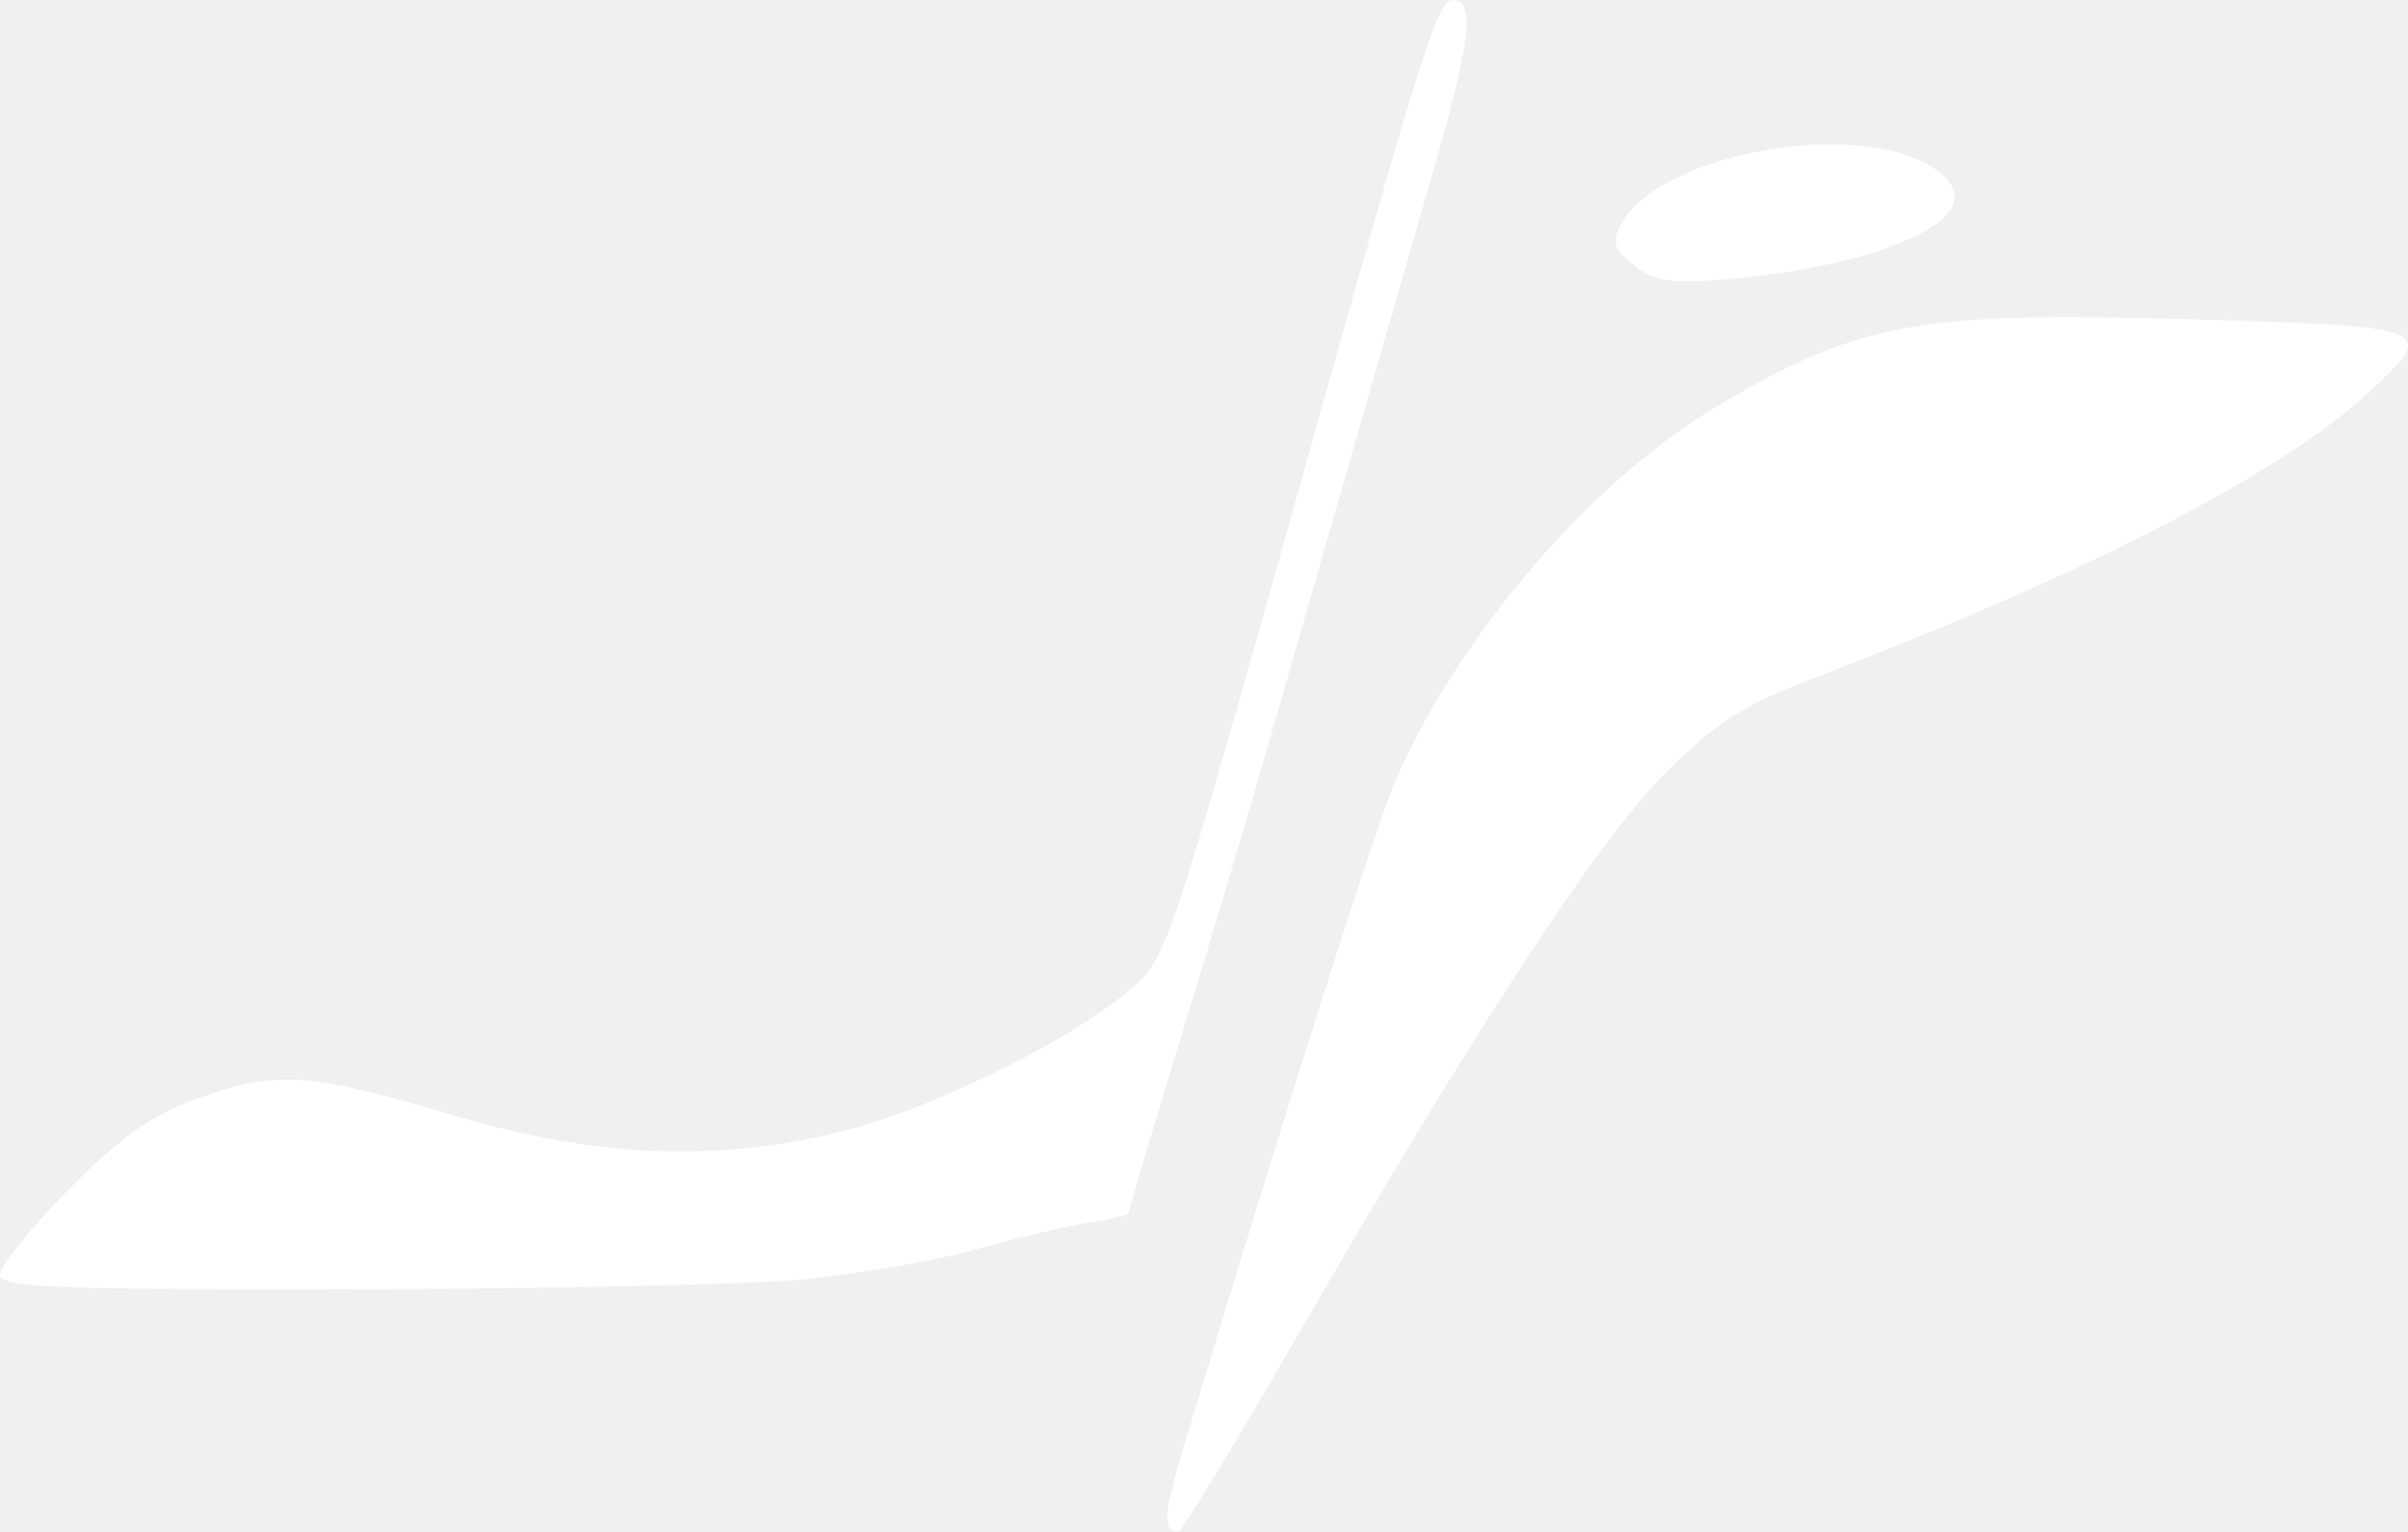
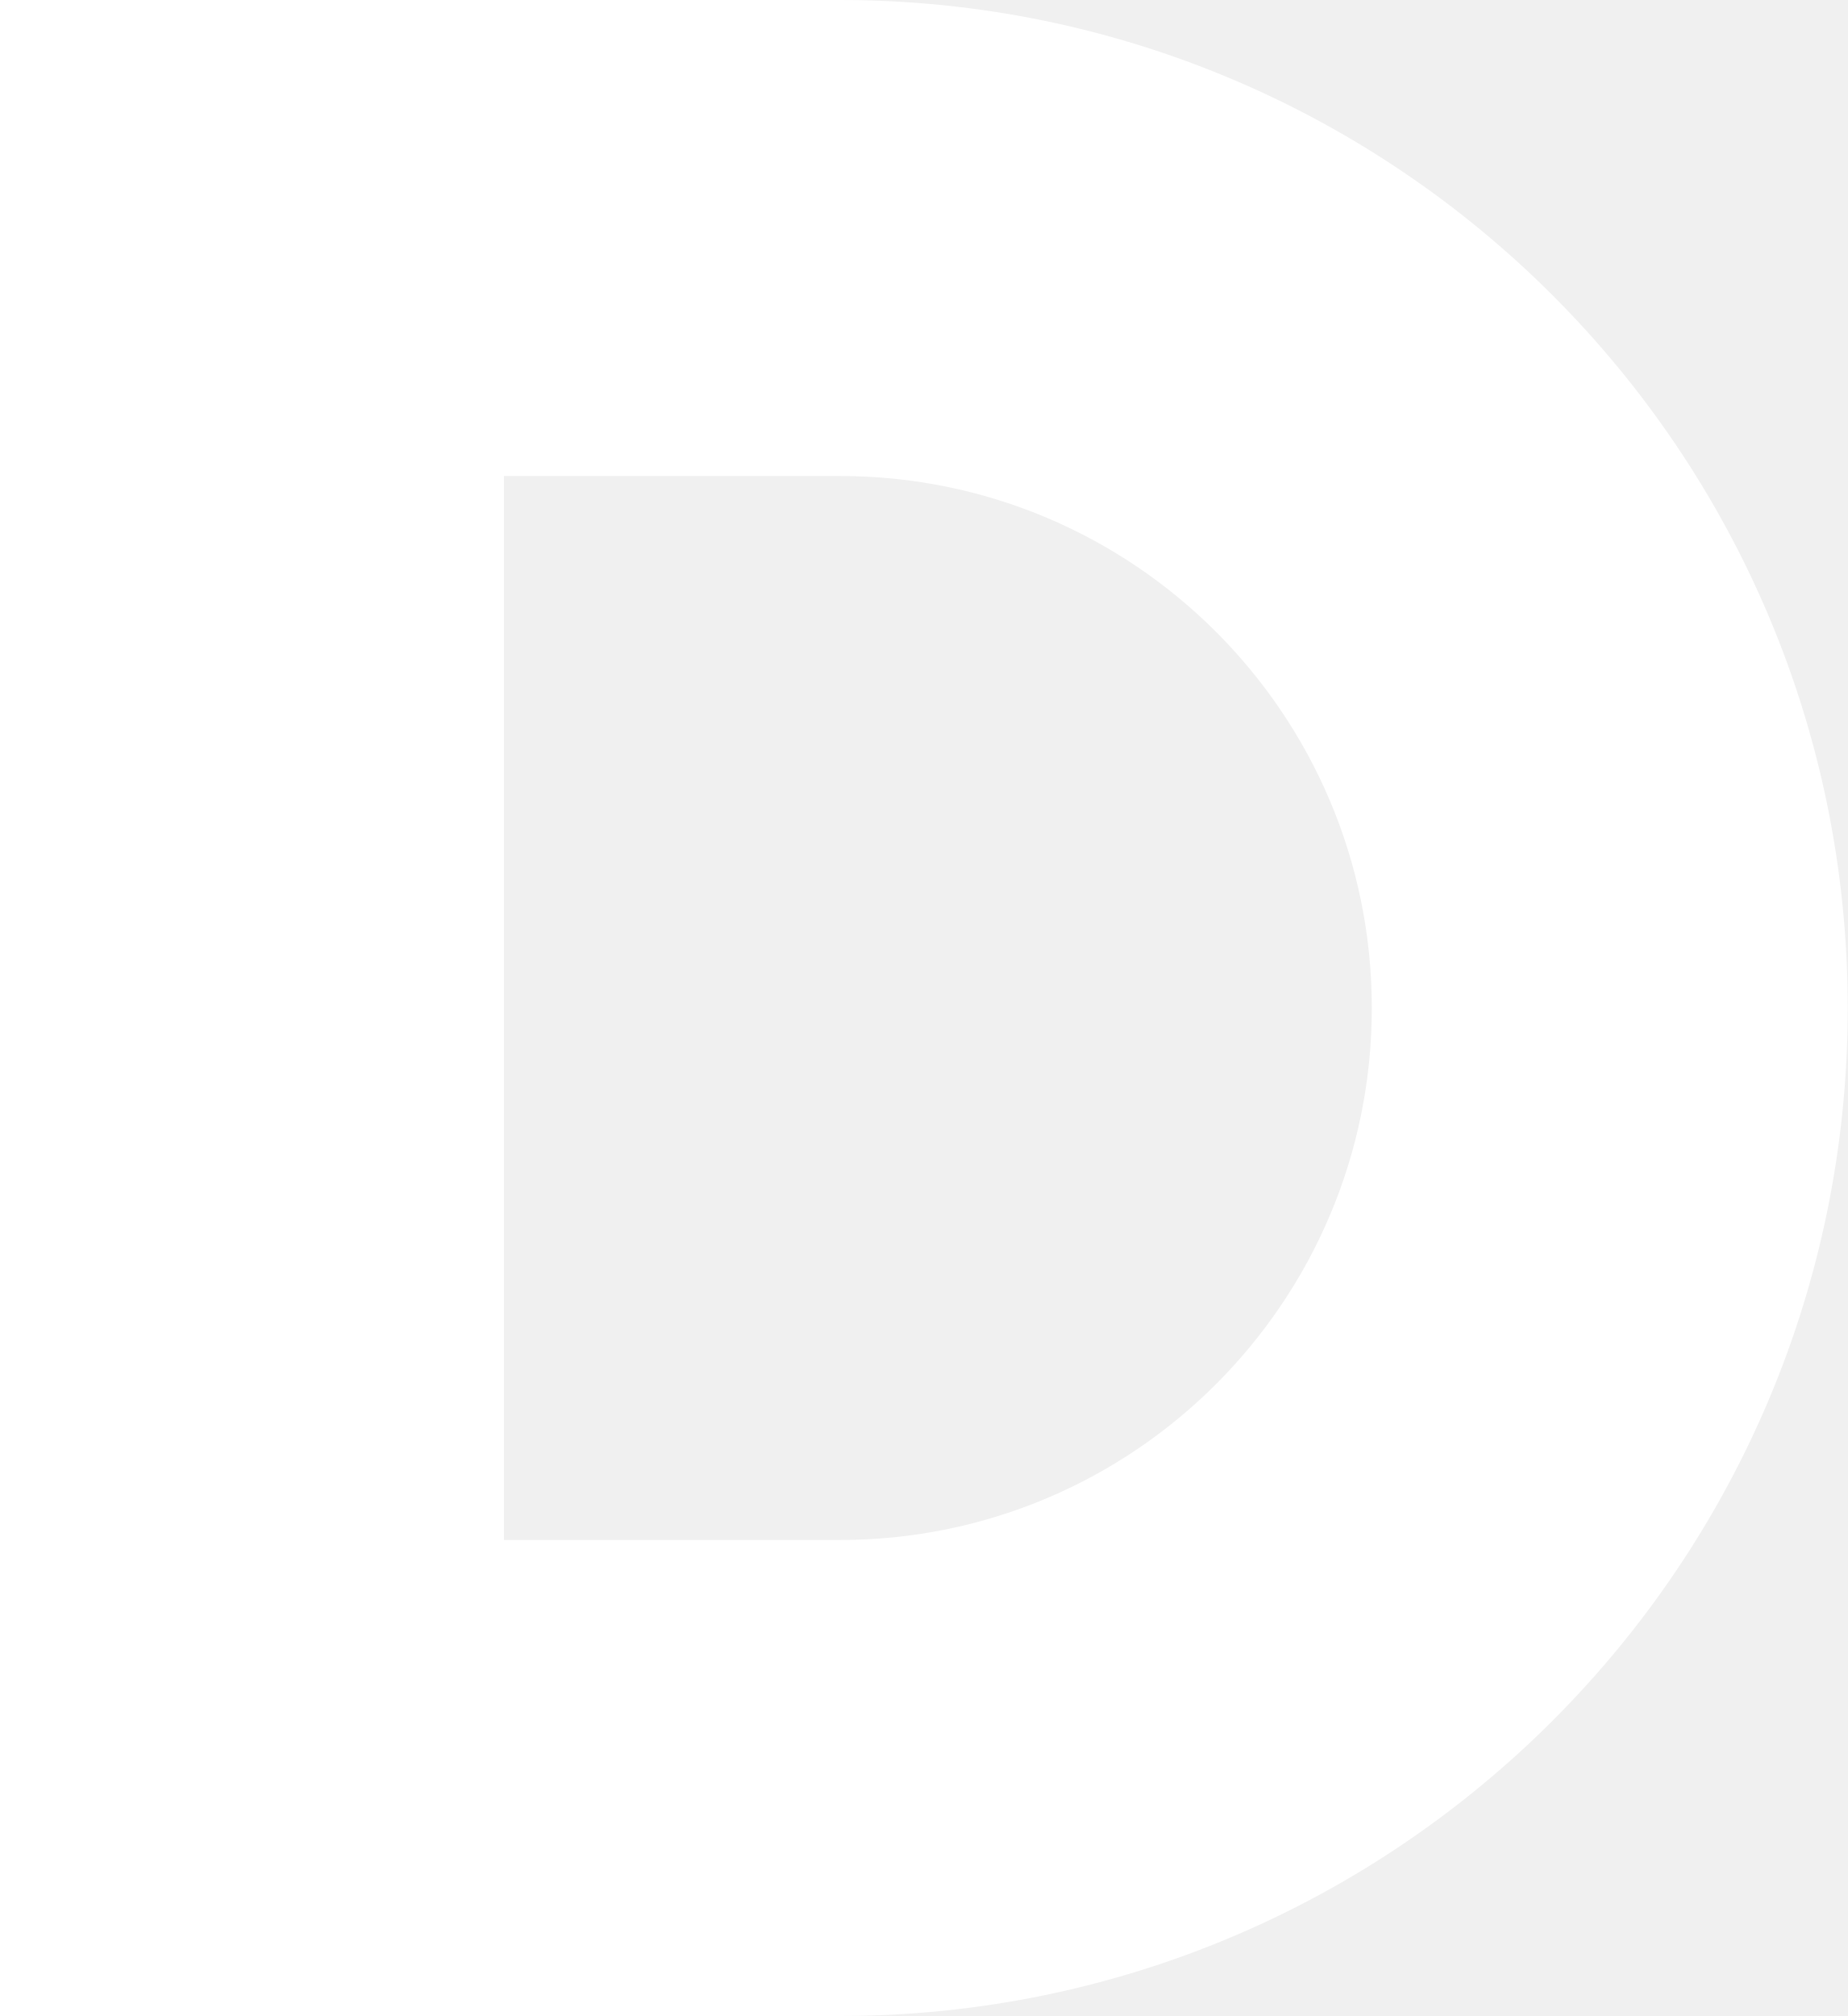
- <svg xmlns="http://www.w3.org/2000/svg" version="1.1" id="svg1" width="318.602" height="202.667" viewBox="0 0 318.602 202.667">
-   <defs id="defs1" />
-   <g id="g1" style="display:inline" transform="translate(-6.666667,-70.66667)">
-     <path style="display:inline;fill:#ffffff" d="m 177.813,248.333 c 23.823,-41.298 40.54,-66.846 49.512,-75.667 6.817,-6.702 10.074,-8.737 20.073,-12.545 34.578,-13.167 61.047,-26.787 72.372,-37.243 9.629,-8.89 9.343,-9.011 -23.437,-9.964 -35.718,-1.038 -43.73,0.421 -62.175,11.323 -16.721,9.883 -34.201,30.112 -42.747,49.472 -2.574,5.83 -14.813,44.306 -27.964,87.907 -2.86,9.483 -3.025,11.716 -0.862,11.716 0.444,0 7.297,-11.25 15.228,-25 z m -65.146,-8.323 C 120,239.333 130.5,237.51 136,235.96 c 5.5,-1.55 12.25,-3.138 15,-3.529 2.75,-0.391 5,-0.955 5,-1.253 0,-0.298 2.151,-7.585 4.781,-16.193 8.492,-27.802 12.213,-40.416 21.137,-71.652 4.819,-16.867 11.235,-39.185 14.258,-49.596 5.128,-17.661 5.748,-23.07 2.643,-23.07 -1.849,0 -4.07,6.908 -16.722,52 -21.79,77.659 -20.808,74.744 -26.848,79.723 -7.593,6.258 -25.039,14.825 -36.109,17.73 -17.095,4.487 -33.411,3.867 -53.117,-2.016 -18.569,-5.544 -23.143,-5.803 -33.64,-1.904 -5.875,2.182 -9.864,5.044 -16.717,11.991 -4.95,5.019 -9,10.029 -9,11.134 0,1.752 5.928,2.003 46.333,1.964 25.483,-0.025 52.333,-0.6 59.667,-1.278 z M 252.695,104.637 c 12.183,-3.487 15.773,-7.896 9.638,-11.836 -10.193,-6.547 -36.198,-1.773 -41.194,7.562 -1.256,2.346 -0.987,3.204 1.684,5.375 2.695,2.191 4.6,2.477 12.539,1.882 5.149,-0.386 12.949,-1.728 17.333,-2.983 z" id="path1" />
-   </g>
+ <svg xmlns="http://www.w3.org/2000/svg" width="66" height="72" viewBox="20 14 66 72">
+   <path fill="#ffffff" fill-rule="evenodd" d="M20 14H50A36 36 0 0 1 50 86H20ZM38 31H50A19 19 0 0 1 50 69H38Z" />
</svg>
